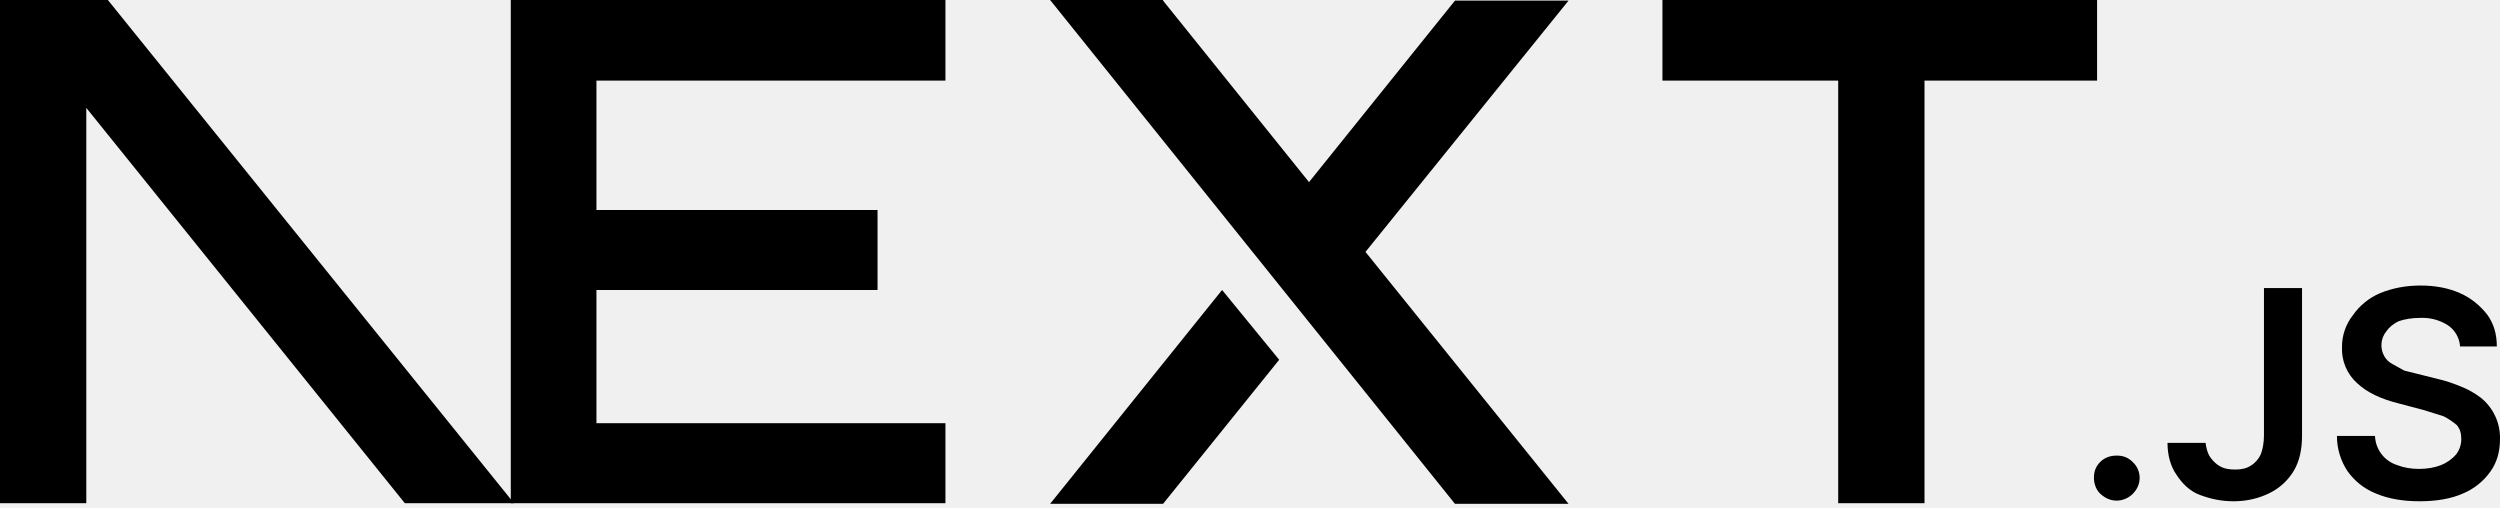
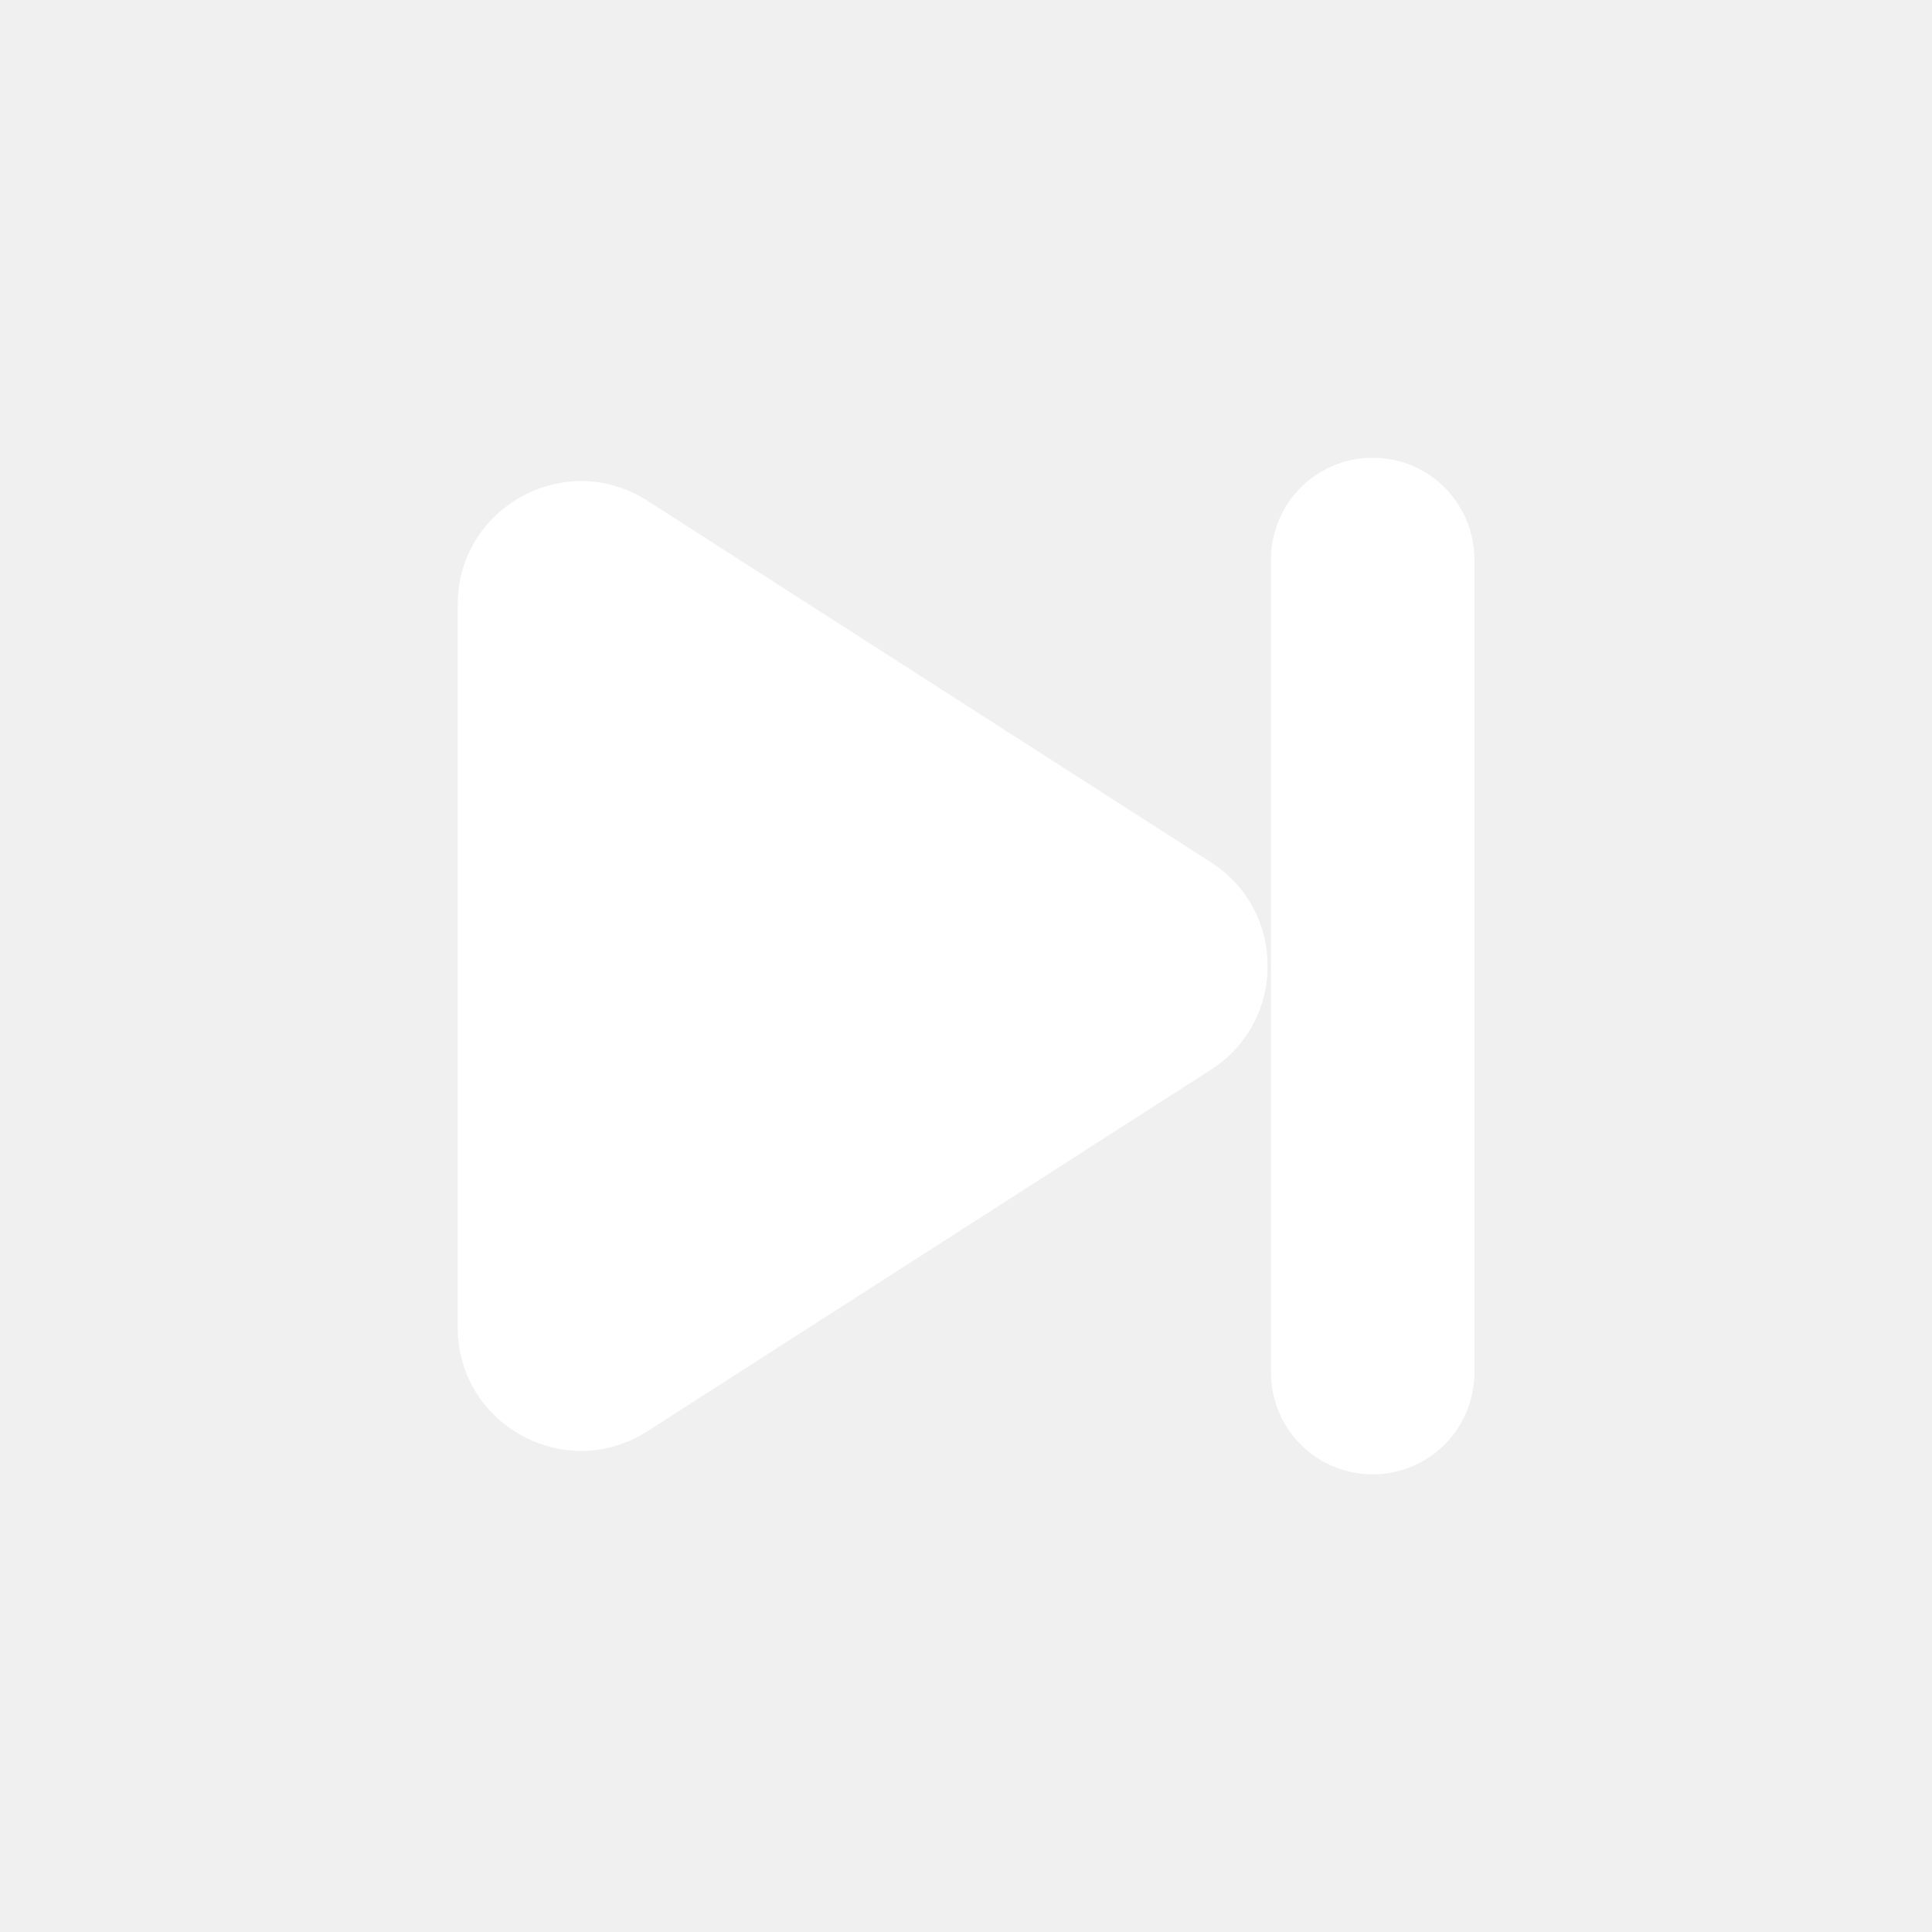
- <svg xmlns="http://www.w3.org/2000/svg" fill="none" viewBox="0 0 394 80">
-   <path fill="#000" d="M262 0h68.5v12.7h-27.2v66.6h-13.6V12.7H262V0ZM149 0v12.7H94v20.4h44.3v12.6H94v21h55v12.6H80.5V0h68.7zm34.3 0h-17.8l63.8 79.4h17.9l-32-39.7 32-39.6h-17.9l-23 28.6-23-28.6zm18.3 56.7-9-11-27.1 33.7h17.8l18.3-22.7z" />
-   <path fill="#000" d="M81 79.3 17 0H0v79.3h13.6V17l50.2 62.3H81Zm252.6-.4c-1 0-1.8-.4-2.5-1s-1.1-1.6-1.1-2.6.3-1.8 1-2.5 1.6-1 2.6-1 1.8.3 2.5 1a3.4 3.4 0 0 1 .6 4.3 3.7 3.7 0 0 1-3 1.8zm23.2-33.5h6v23.3c0 2.1-.4 4-1.3 5.5a9.1 9.1 0 0 1-3.8 3.5c-1.6.8-3.5 1.3-5.7 1.3-2 0-3.7-.4-5.3-1s-2.8-1.8-3.7-3.2c-.9-1.3-1.4-3-1.4-5h6c.1.8.3 1.6.7 2.2s1 1.2 1.6 1.5c.7.4 1.5.5 2.4.5 1 0 1.8-.2 2.4-.6a4 4 0 0 0 1.6-1.8c.3-.8.5-1.8.5-3V45.5zm30.9 9.1a4.4 4.4 0 0 0-2-3.3 7.5 7.5 0 0 0-4.3-1.1c-1.3 0-2.4.2-3.3.5-.9.4-1.6 1-2 1.6a3.5 3.5 0 0 0-.3 4c.3.5.7.9 1.3 1.2l1.8 1 2 .5 3.2.8c1.3.3 2.5.7 3.7 1.2a13 13 0 0 1 3.2 1.8 8.1 8.1 0 0 1 3 6.5c0 2-.5 3.7-1.5 5.1a10 10 0 0 1-4.4 3.5c-1.8.8-4.1 1.2-6.8 1.2-2.6 0-4.9-.4-6.8-1.2-2-.8-3.4-2-4.5-3.5a10 10 0 0 1-1.7-5.6h6a5 5 0 0 0 3.5 4.6c1 .4 2.2.6 3.4.6 1.3 0 2.5-.2 3.5-.6 1-.4 1.8-1 2.4-1.7a4 4 0 0 0 .8-2.4c0-.9-.2-1.6-.7-2.2a11 11 0 0 0-2.1-1.4l-3.2-1-3.8-1c-2.8-.7-5-1.7-6.6-3.2a7.2 7.2 0 0 1-2.4-5.7 8 8 0 0 1 1.7-5 10 10 0 0 1 4.3-3.5c2-.8 4-1.2 6.4-1.2 2.3 0 4.4.4 6.2 1.2 1.8.8 3.2 2 4.3 3.4 1 1.4 1.5 3 1.5 5h-5.8z" />
+ <svg xmlns="http://www.w3.org/2000/svg" width="24" height="24" viewBox="0 0 24 24" fill="none">
+   <path d="M17.052 6.949V17.052" stroke="white" stroke-width="2.526" stroke-linecap="round" />
+   <path d="M15.043 10.712C15.982 11.314 15.982 12.686 15.043 13.288L8.043 17.779C7.025 18.432 5.686 17.701 5.686 16.49L5.686 7.51C5.686 6.299 7.025 5.568 8.043 6.221L15.043 10.712Z" fill="white" />
</svg>
